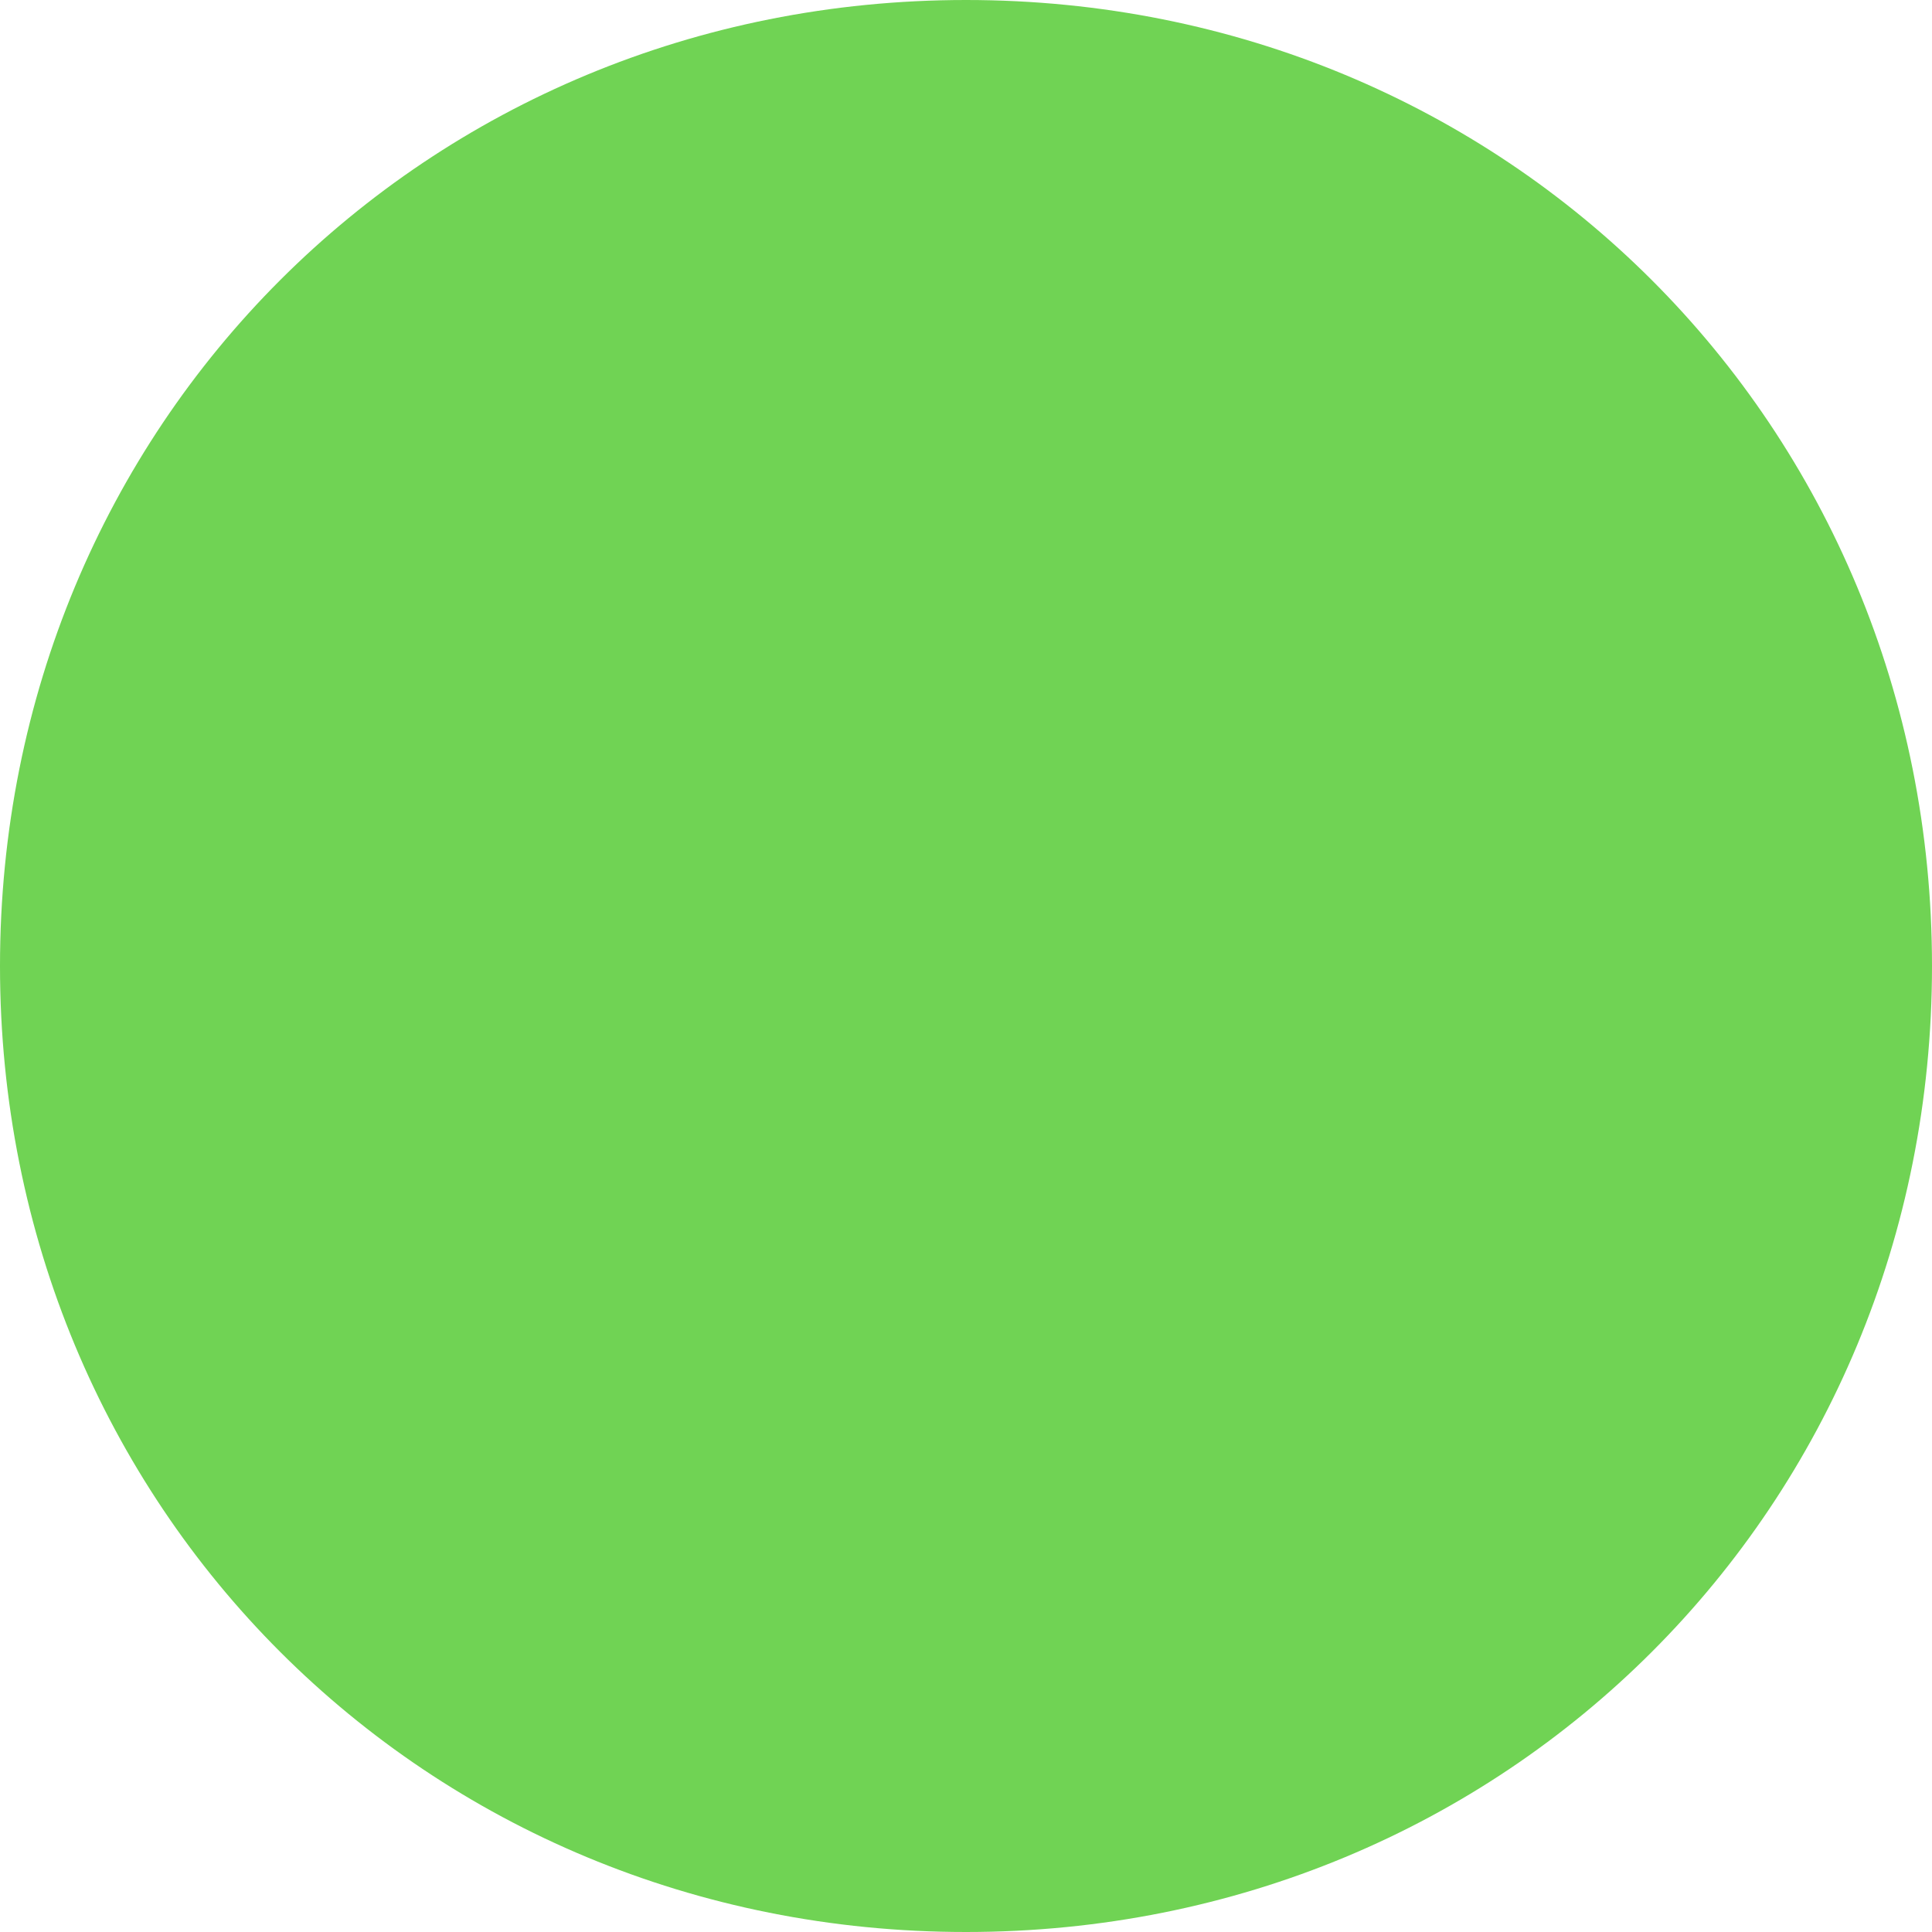
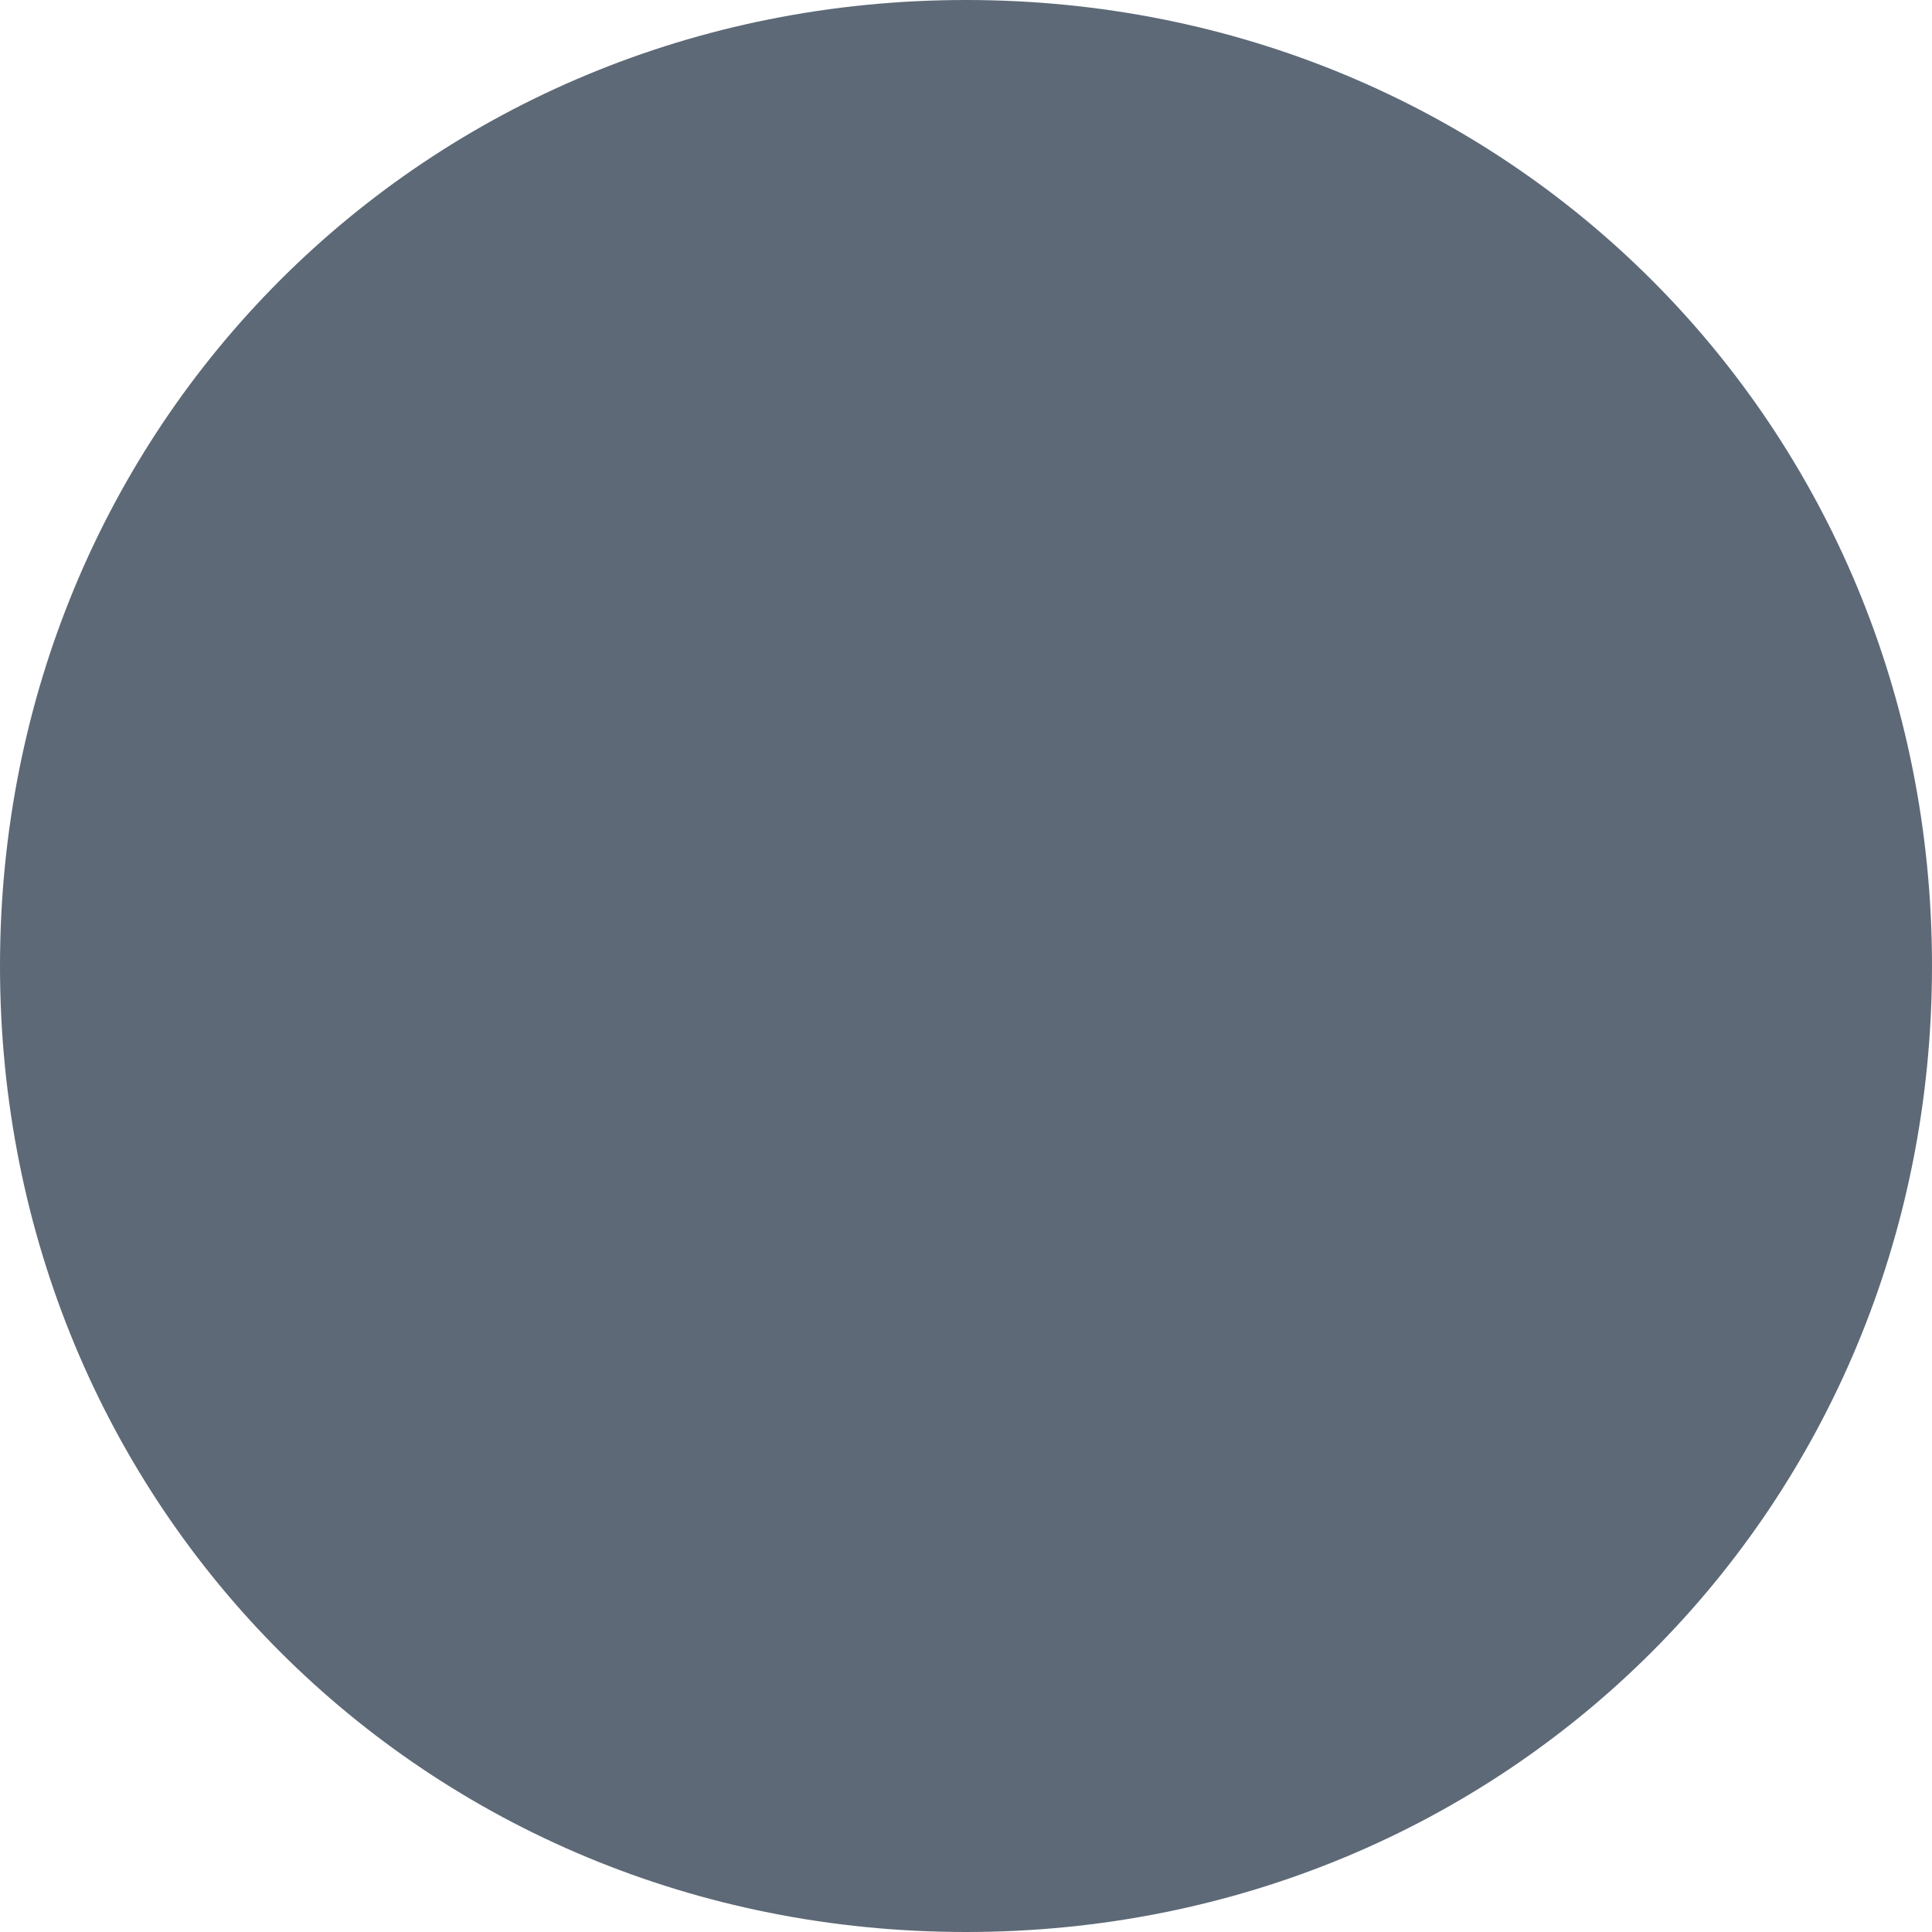
<svg xmlns="http://www.w3.org/2000/svg" version="1.1" width="8px" height="8px">
-   <g transform="matrix(1 0 0 1 -607 -9075 )">
-     <path d="M 611 9075  C 613.24 9075  615 9076.76  615 9079  C 615 9081.24  613.24 9083  611 9083  C 608.76 9083  607 9081.24  607 9079  C 607 9076.76  608.76 9075  611 9075  Z " fill-rule="nonzero" fill="#70d354" stroke="none" />
+   <g transform="matrix(1 0 0 1 -233 -250 )">
+     <path d="M 237 250  C 239.24 250  241 251.76  241 254  C 241 256.24  239.24 258  237 258  C 234.76 258  233 256.24  233 254  C 233 251.76  234.76 250  237 250  Z " fill-rule="nonzero" fill="#5d6977" stroke="none" />
  </g>
</svg>
